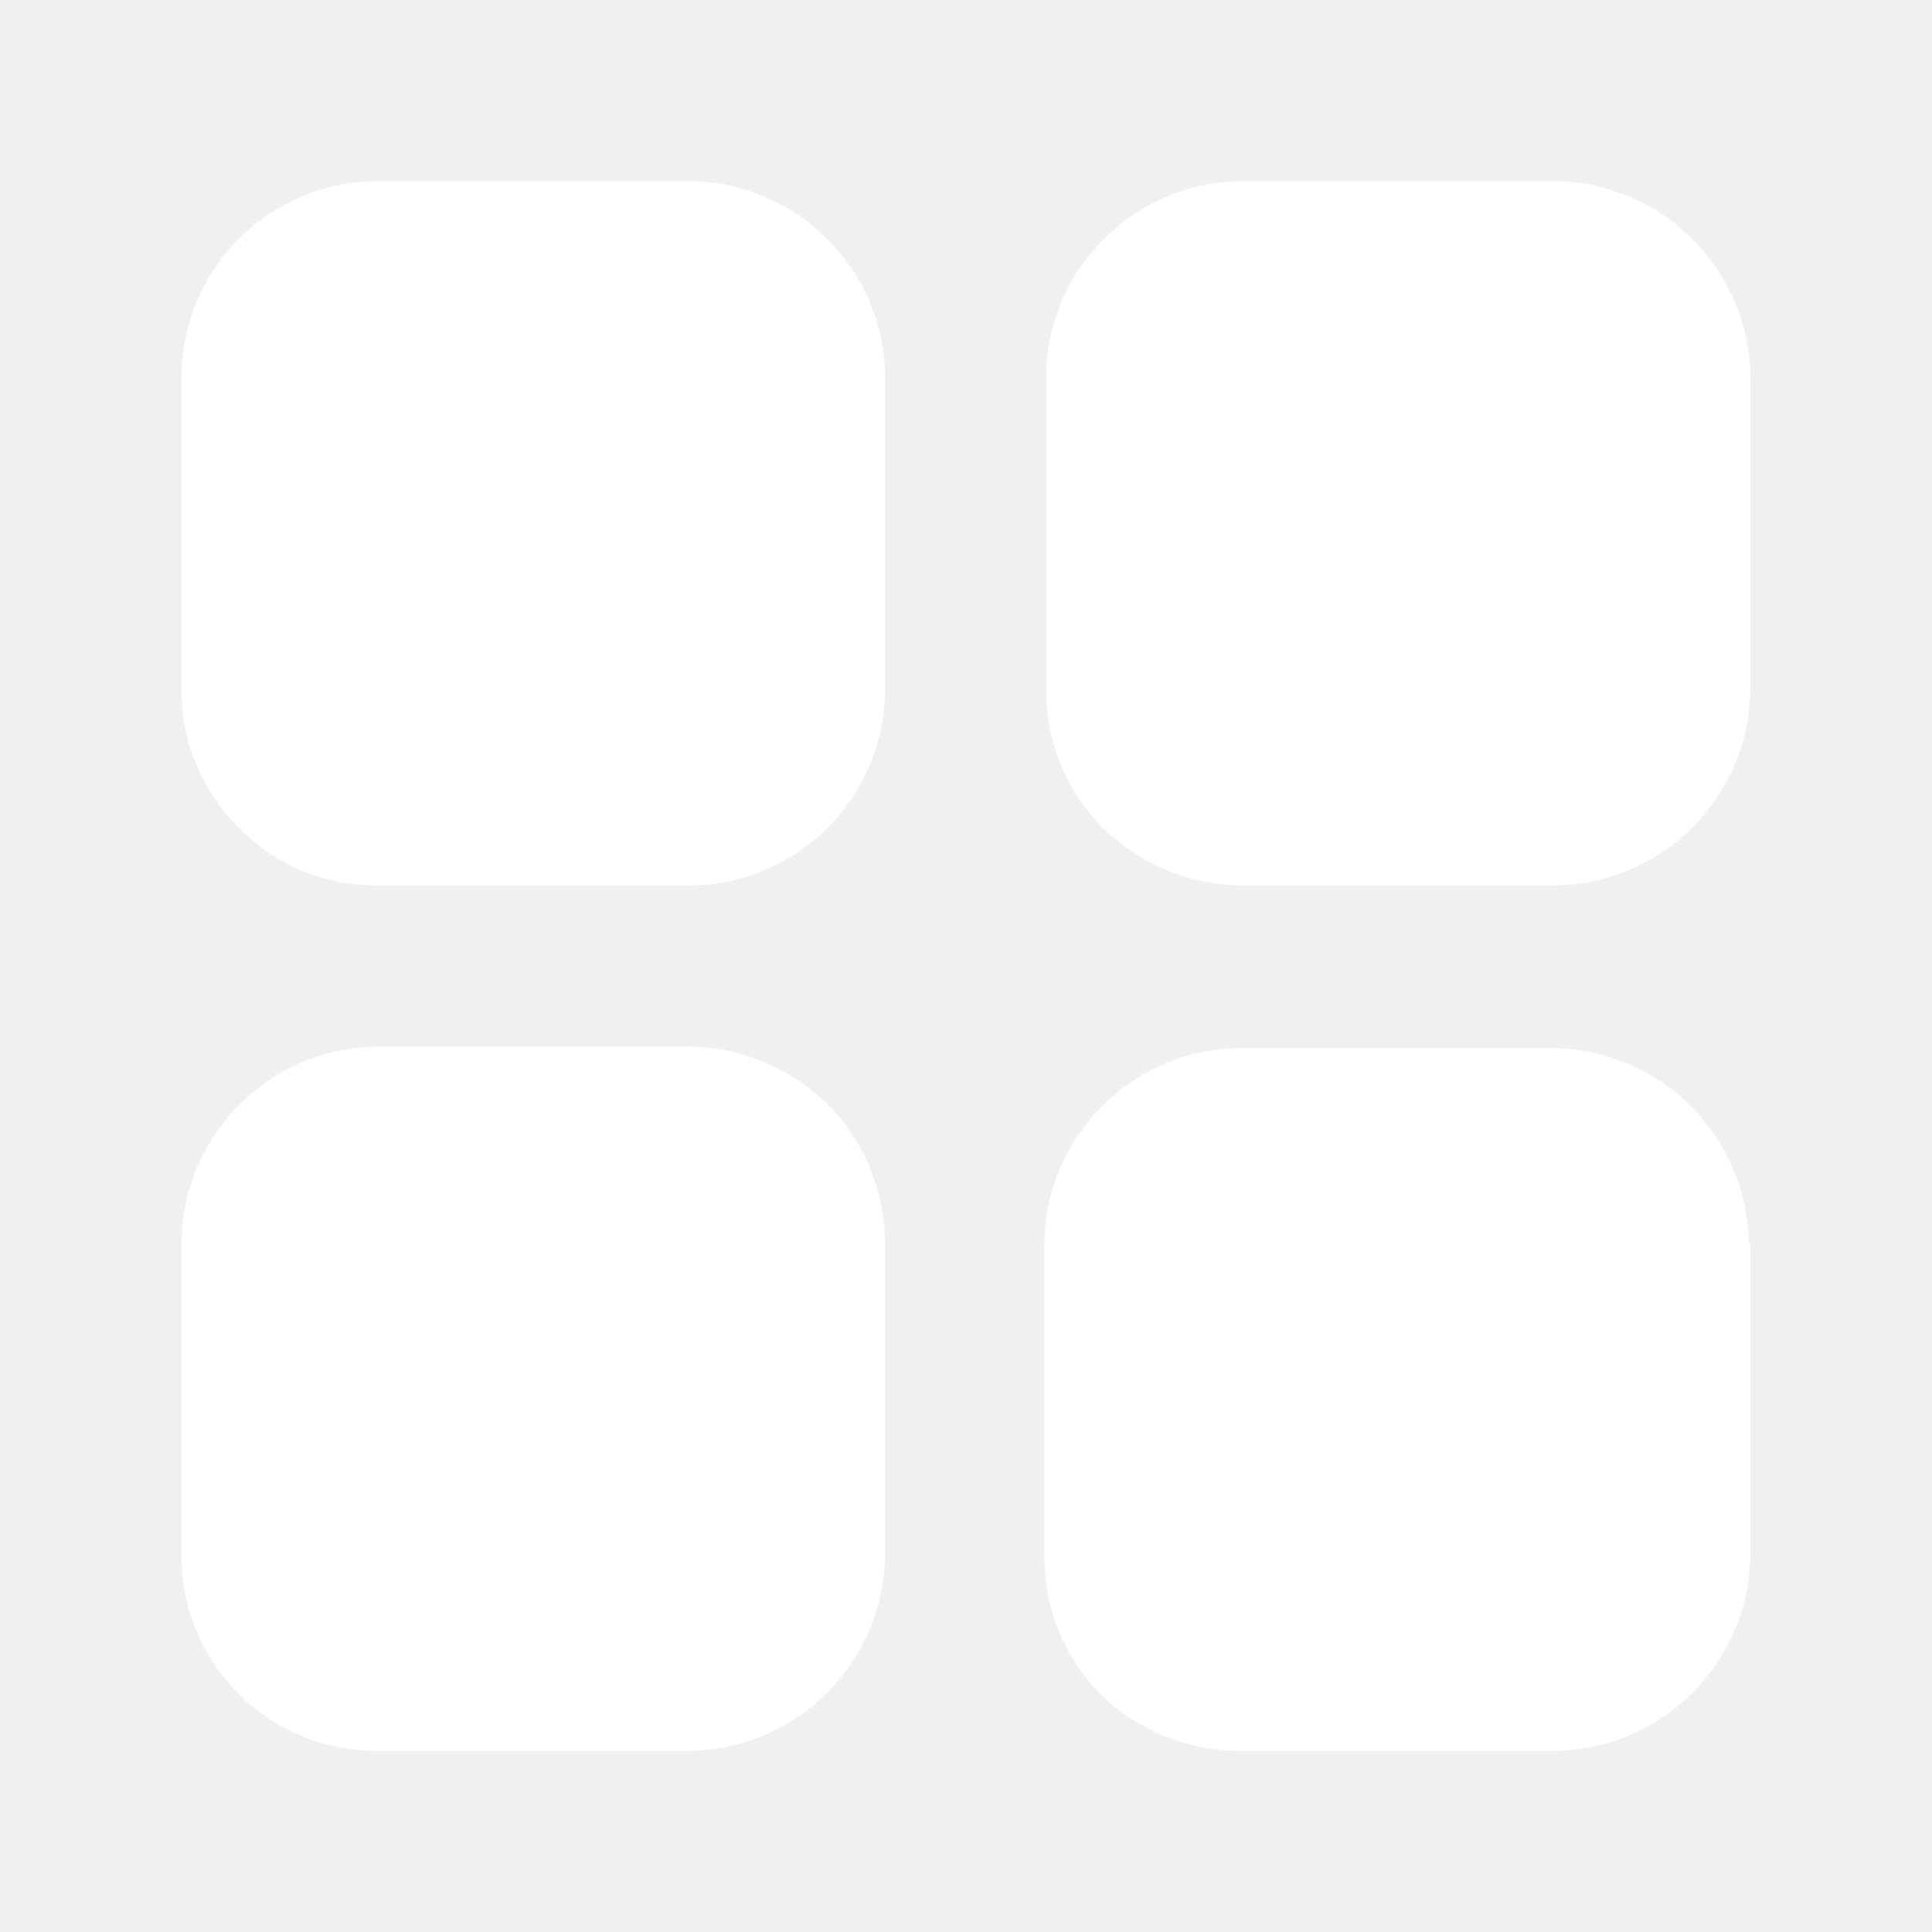
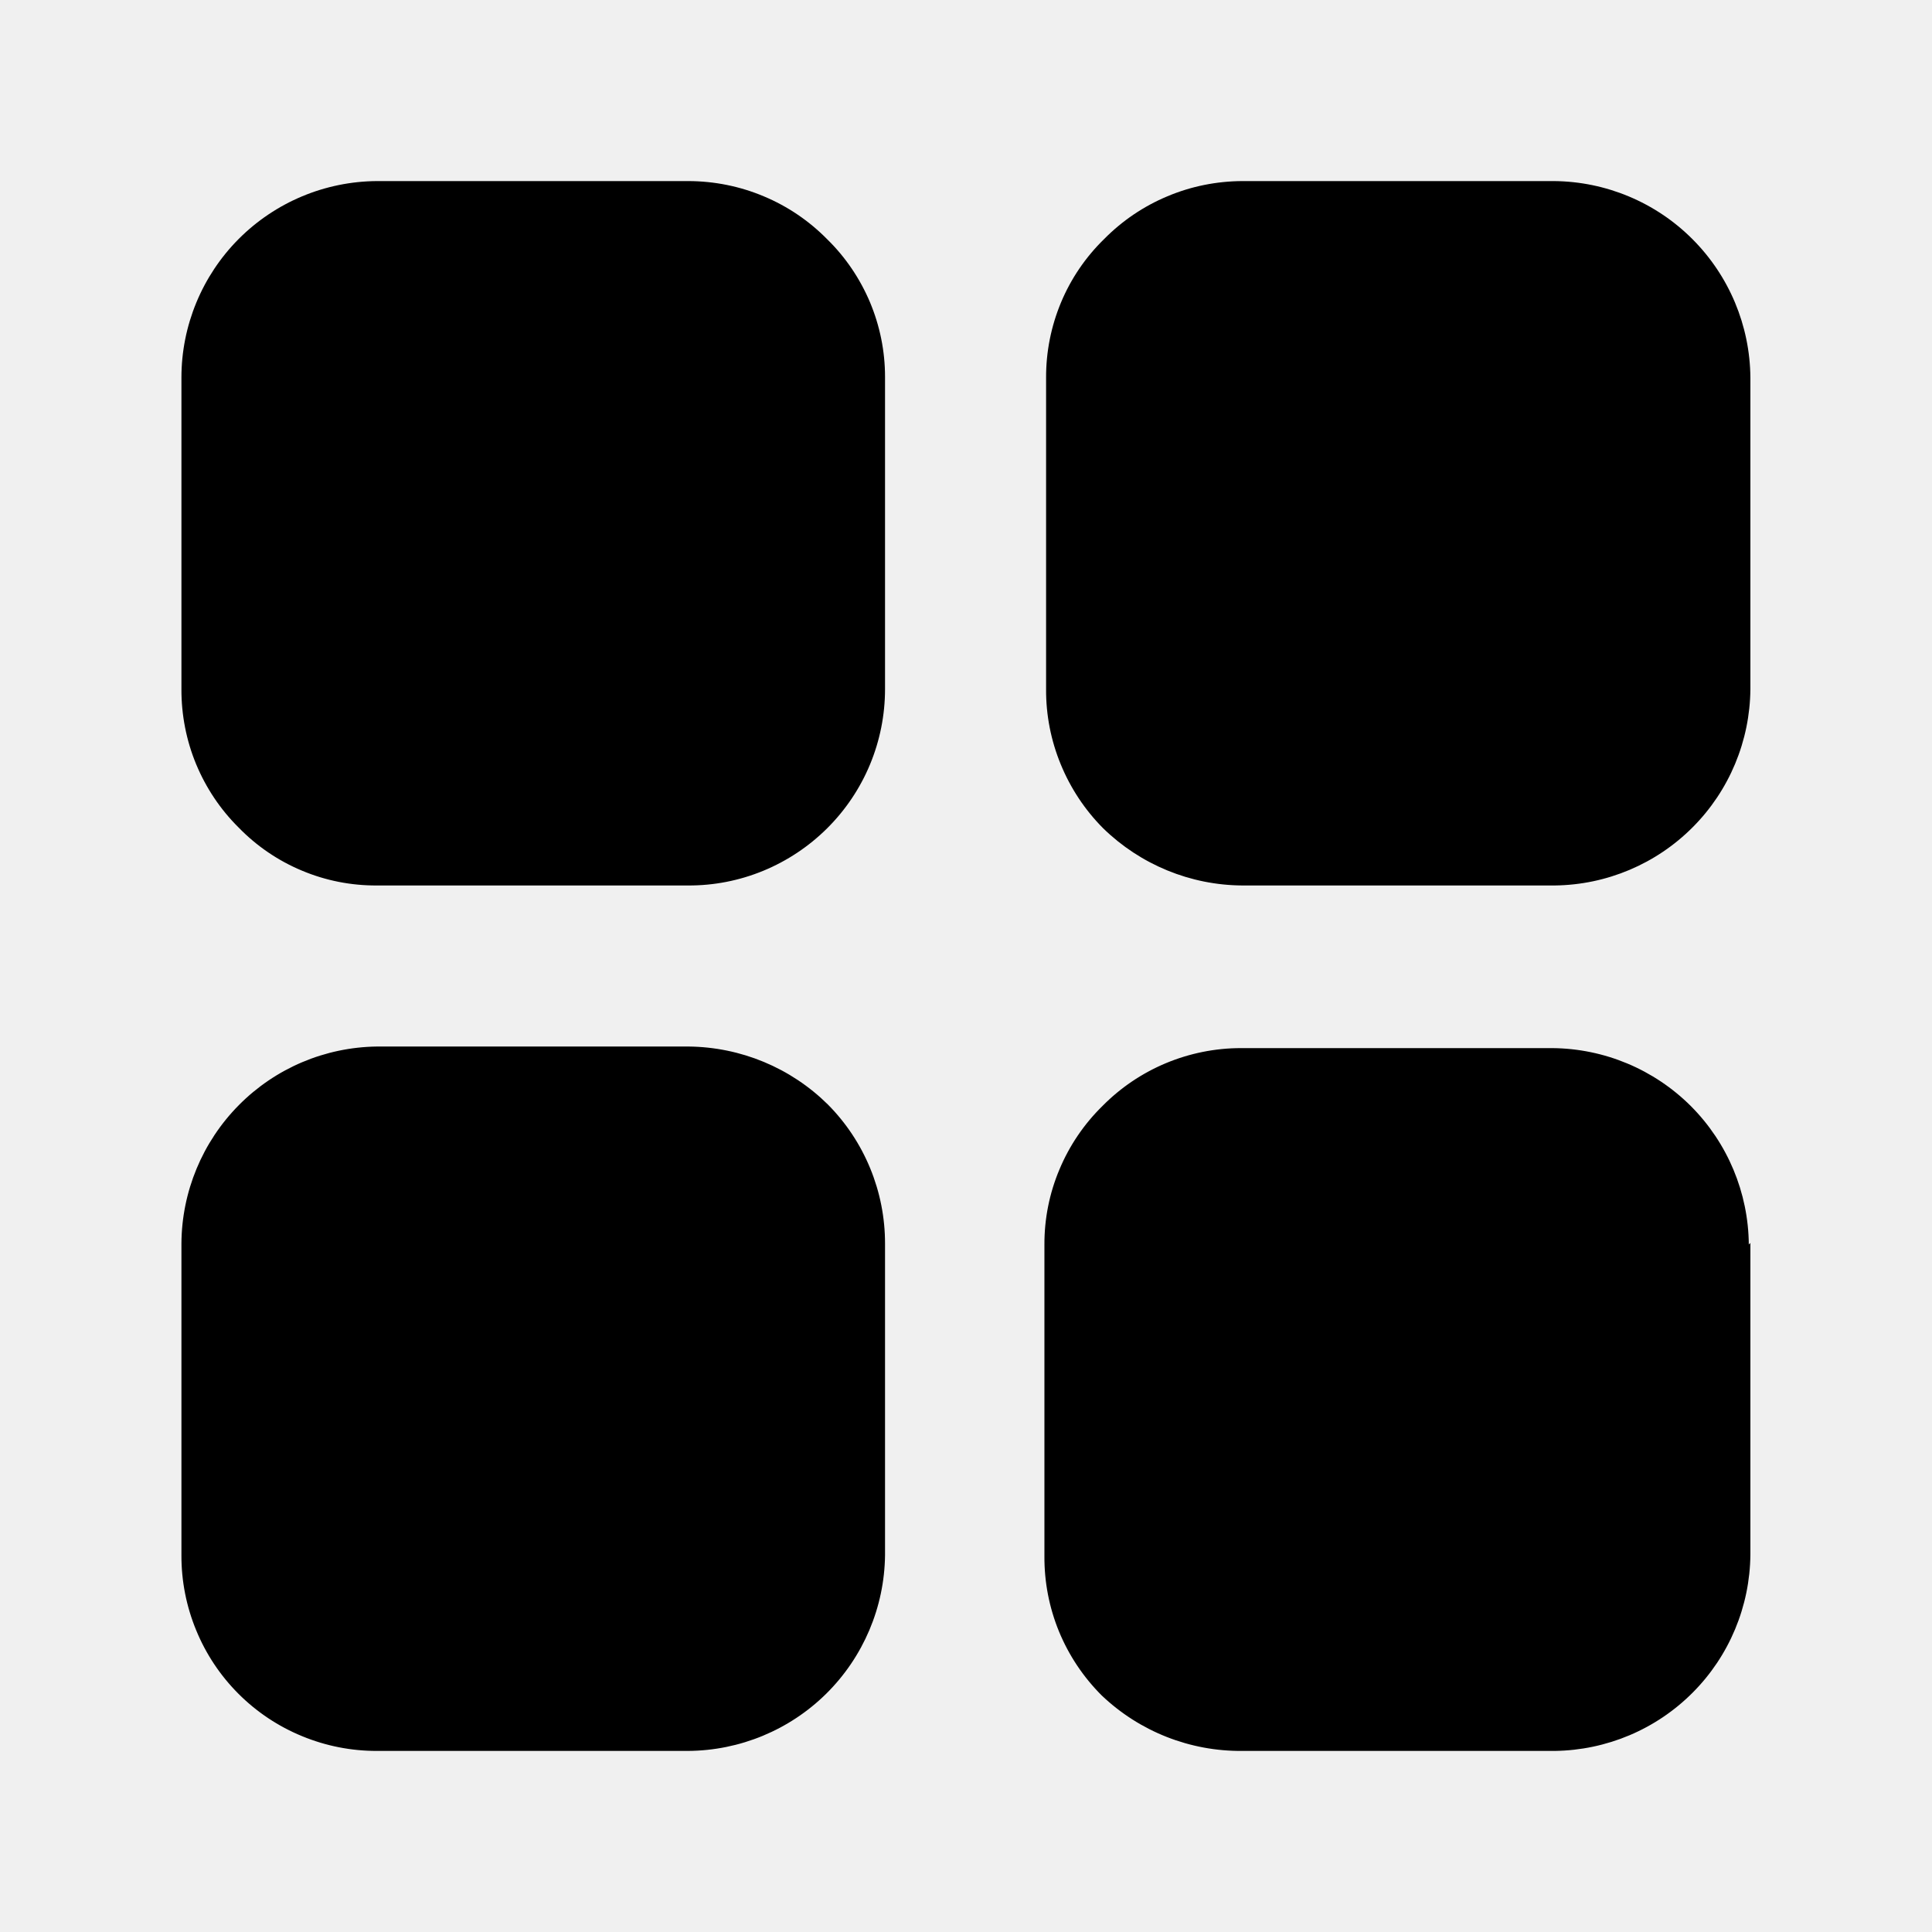
- <svg xmlns="http://www.w3.org/2000/svg" width="22" height="22" viewBox="0 0 22 22" fill="none">
-   <path d="M10.078 4.29V7.847C10.078 8.141 10.02 8.433 9.907 8.705C9.794 8.977 9.628 9.224 9.42 9.431C9.211 9.639 8.963 9.804 8.691 9.916C8.419 10.028 8.127 10.085 7.832 10.083H4.294C4 10.085 3.709 10.028 3.438 9.914C3.167 9.801 2.922 9.634 2.717 9.423C2.509 9.217 2.345 8.971 2.233 8.701C2.121 8.43 2.065 8.14 2.066 7.847V4.299C2.066 3.708 2.301 3.14 2.718 2.721C3.136 2.302 3.702 2.065 4.294 2.062H7.841C8.135 2.063 8.425 2.121 8.696 2.235C8.967 2.348 9.212 2.514 9.418 2.723C9.627 2.927 9.792 3.171 9.906 3.44C10.019 3.709 10.078 3.998 10.078 4.29ZM19.932 4.299V7.847C19.927 8.437 19.692 9.002 19.275 9.42C18.859 9.838 18.295 10.076 17.705 10.083H14.148C13.555 10.08 12.987 9.846 12.562 9.432C12.355 9.224 12.191 8.977 12.079 8.704C11.967 8.432 11.91 8.141 11.912 7.847V4.299C11.911 4.006 11.969 3.715 12.082 3.444C12.195 3.173 12.362 2.928 12.572 2.723C12.778 2.514 13.023 2.348 13.294 2.235C13.564 2.121 13.855 2.063 14.148 2.062H17.696C18.287 2.067 18.854 2.304 19.272 2.723C19.69 3.141 19.927 3.707 19.932 4.299ZM19.932 14.153V17.701C19.927 18.291 19.692 18.856 19.275 19.274C18.859 19.692 18.295 19.93 17.705 19.938H14.148C13.551 19.944 12.976 19.717 12.544 19.305C12.336 19.097 12.171 18.85 12.059 18.578C11.947 18.305 11.891 18.014 11.893 17.719V14.172C11.892 13.878 11.95 13.587 12.064 13.317C12.177 13.046 12.344 12.8 12.553 12.595C12.759 12.386 13.005 12.22 13.275 12.107C13.546 11.994 13.836 11.935 14.13 11.935H17.677C18.269 11.94 18.835 12.177 19.254 12.595C19.672 13.014 19.909 13.58 19.914 14.172L19.932 14.153ZM10.078 14.162V17.71C10.071 18.302 9.831 18.867 9.411 19.284C8.991 19.7 8.424 19.935 7.832 19.938H4.294C4.001 19.939 3.711 19.882 3.44 19.77C3.169 19.659 2.923 19.495 2.716 19.288C2.509 19.081 2.345 18.835 2.234 18.564C2.122 18.293 2.065 18.003 2.066 17.71V14.162C2.069 13.571 2.304 13.004 2.72 12.584C3.137 12.163 3.702 11.924 4.294 11.917H7.841C8.436 11.923 9.004 12.159 9.427 12.577C9.845 12.998 10.079 13.569 10.078 14.162Z" fill="white" />
+ <svg xmlns="http://www.w3.org/2000/svg" width="22" height="22" viewBox="0 0 22 22">
+   <path d="M10.078 4.29V7.847C10.078 8.141 10.02 8.433 9.907 8.705C9.794 8.977 9.628 9.224 9.42 9.431C9.211 9.639 8.963 9.804 8.691 9.916C8.419 10.028 8.127 10.085 7.832 10.083H4.294C4 10.085 3.709 10.028 3.438 9.914C3.167 9.801 2.922 9.634 2.717 9.423C2.509 9.217 2.345 8.971 2.233 8.701C2.121 8.43 2.065 8.14 2.066 7.847V4.299C2.066 3.708 2.301 3.14 2.718 2.721C3.136 2.302 3.702 2.065 4.294 2.062H7.841C8.135 2.063 8.425 2.121 8.696 2.235C8.967 2.348 9.212 2.514 9.418 2.723C9.627 2.927 9.792 3.171 9.906 3.44C10.019 3.709 10.078 3.998 10.078 4.29ZM19.932 4.299V7.847C19.927 8.437 19.692 9.002 19.275 9.42C18.859 9.838 18.295 10.076 17.705 10.083H14.148C13.555 10.08 12.987 9.846 12.562 9.432C12.355 9.224 12.191 8.977 12.079 8.704C11.967 8.432 11.91 8.141 11.912 7.847V4.299C11.911 4.006 11.969 3.715 12.082 3.444C12.195 3.173 12.362 2.928 12.572 2.723C12.778 2.514 13.023 2.348 13.294 2.235C13.564 2.121 13.855 2.063 14.148 2.062H17.696C18.287 2.067 18.854 2.304 19.272 2.723C19.69 3.141 19.927 3.707 19.932 4.299ZM19.932 14.153V17.701C19.927 18.291 19.692 18.856 19.275 19.274C18.859 19.692 18.295 19.93 17.705 19.938H14.148C13.551 19.944 12.976 19.717 12.544 19.305C12.336 19.097 12.171 18.85 12.059 18.578C11.947 18.305 11.891 18.014 11.893 17.719V14.172C11.892 13.878 11.95 13.587 12.064 13.317C12.177 13.046 12.344 12.8 12.553 12.595C12.759 12.386 13.005 12.22 13.275 12.107C13.546 11.994 13.836 11.935 14.13 11.935H17.677C18.269 11.94 18.835 12.177 19.254 12.595C19.672 13.014 19.909 13.58 19.914 14.172L19.932 14.153ZM10.078 14.162V17.71C10.071 18.302 9.831 18.867 9.411 19.284C8.991 19.7 8.424 19.935 7.832 19.938H4.294C4.001 19.939 3.711 19.882 3.44 19.77C3.169 19.659 2.923 19.495 2.716 19.288C2.509 19.081 2.345 18.835 2.234 18.564C2.122 18.293 2.065 18.003 2.066 17.71V14.162C2.069 13.571 2.304 13.004 2.72 12.584C3.137 12.163 3.702 11.924 4.294 11.917H7.841C8.436 11.923 9.004 12.159 9.427 12.577C9.845 12.998 10.079 13.569 10.078 14.162Z" fill="currentColor" />
</svg>
